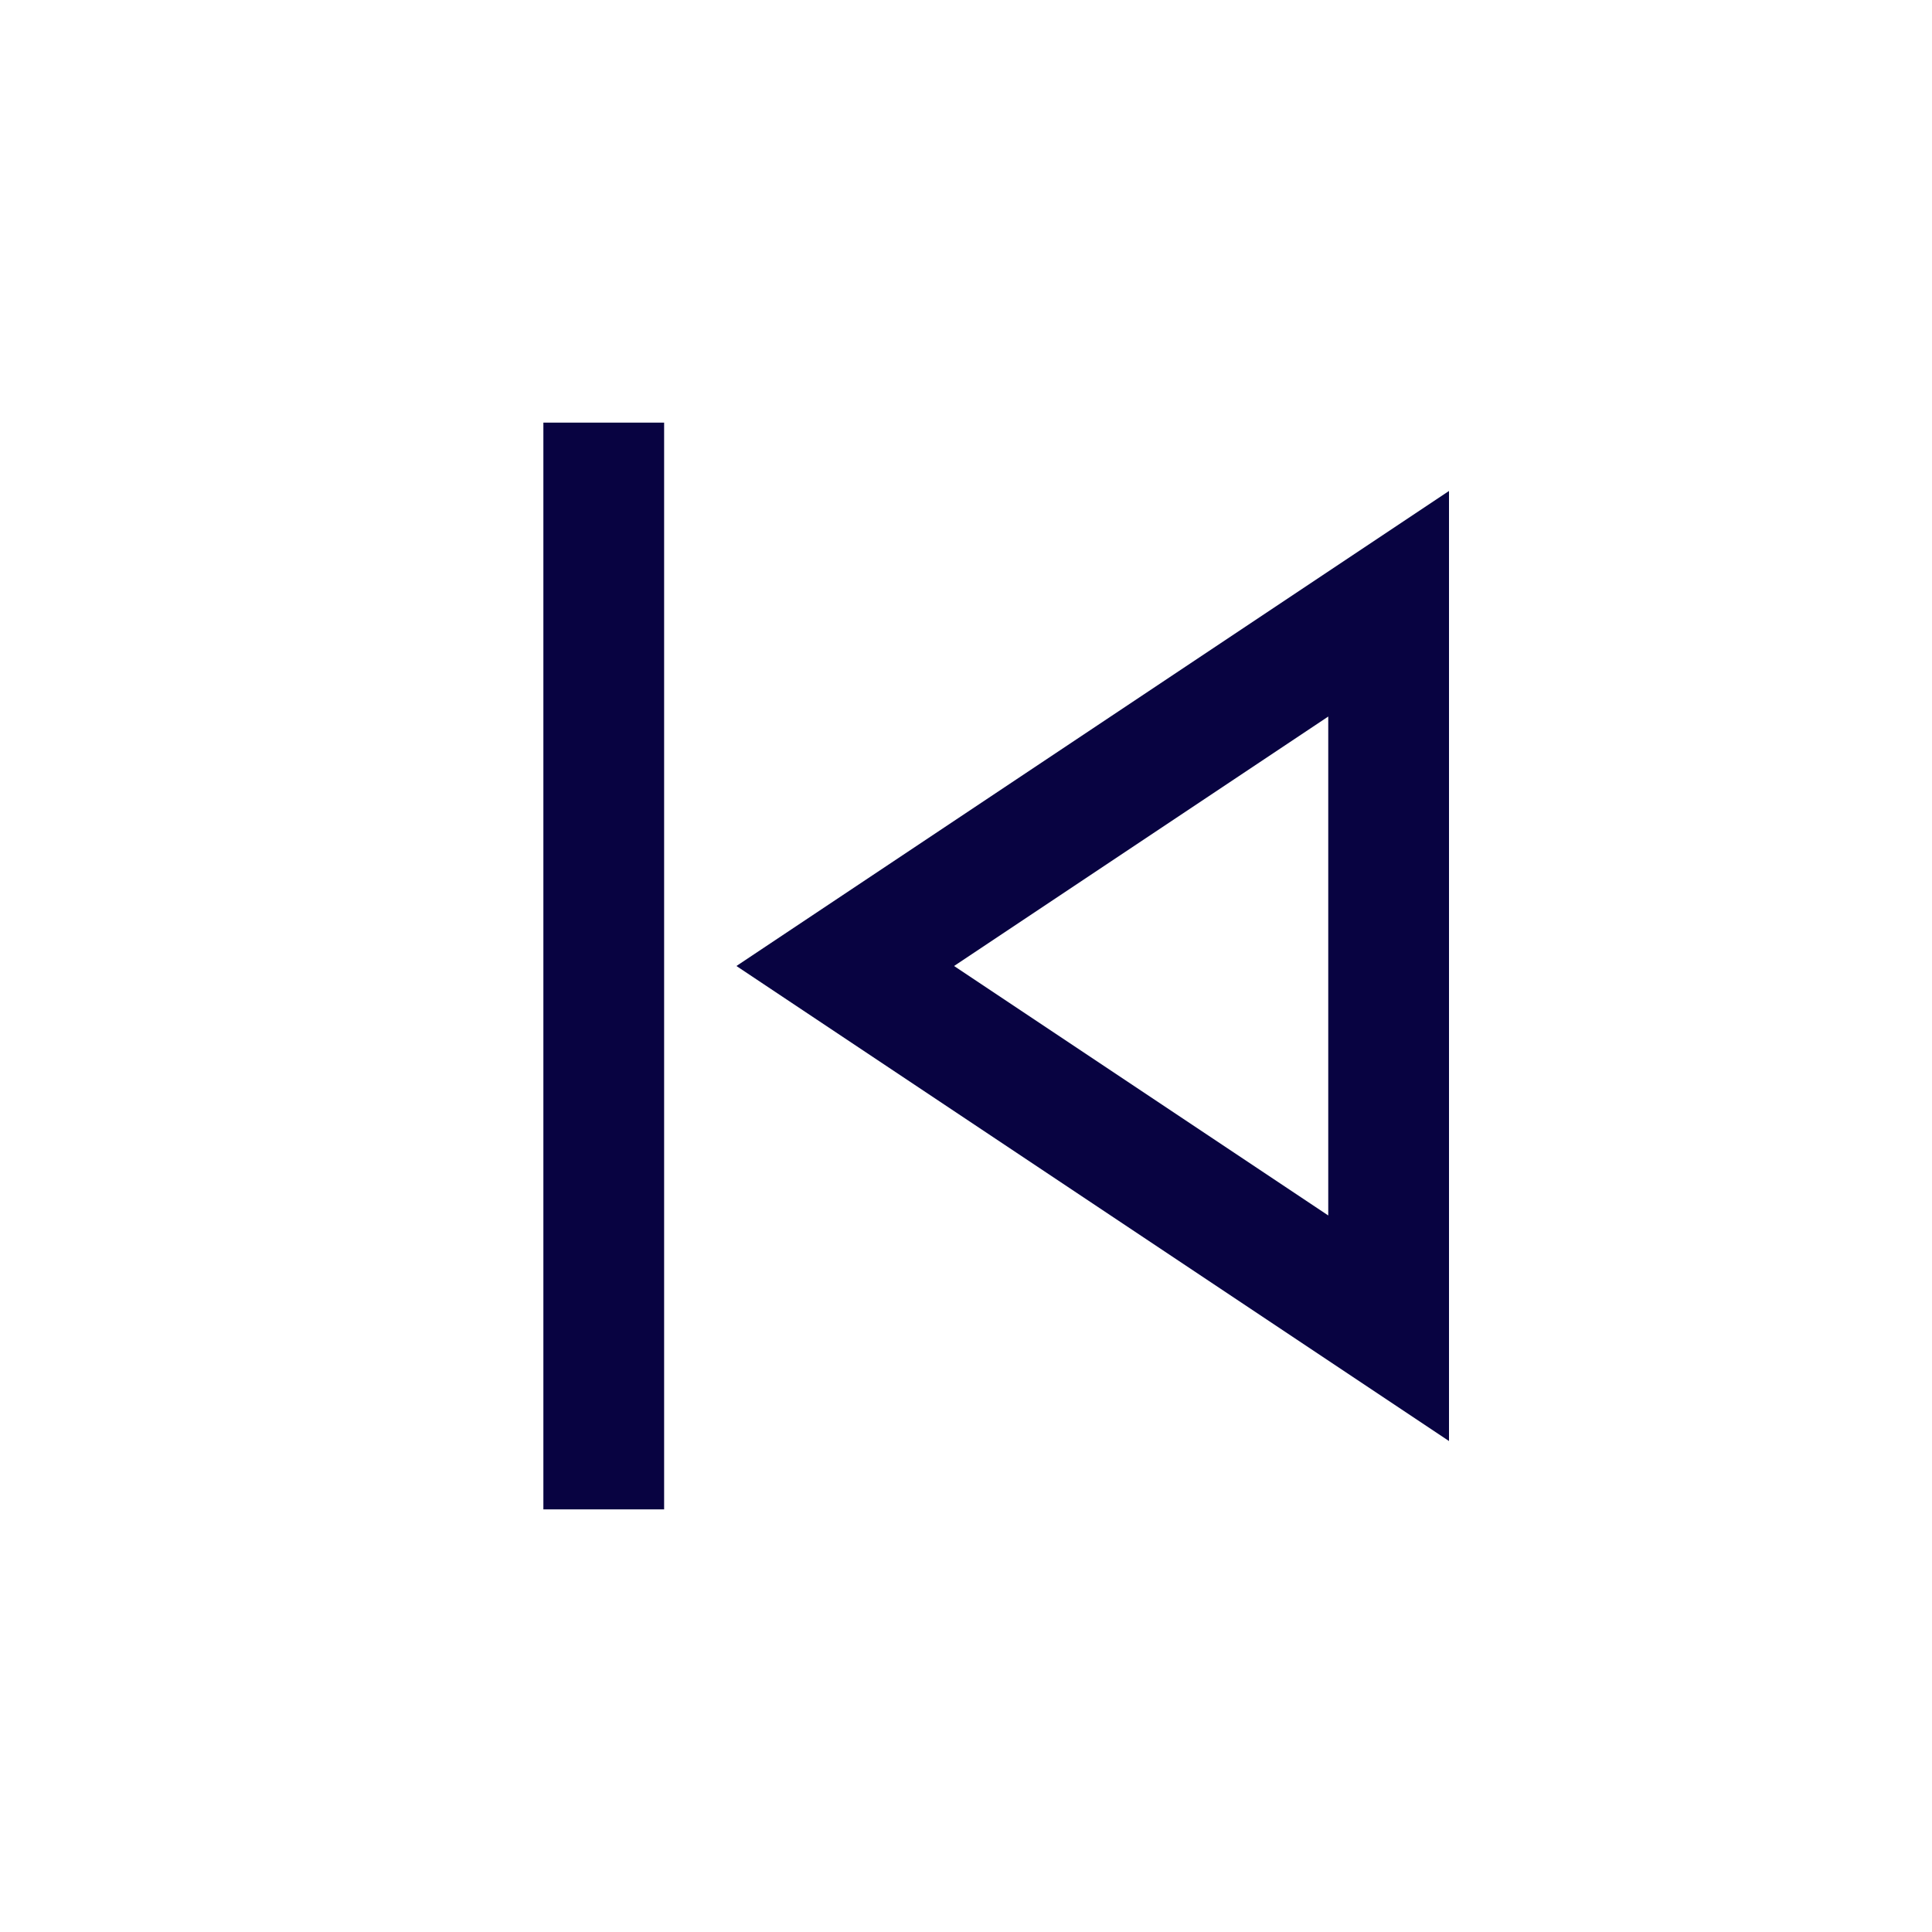
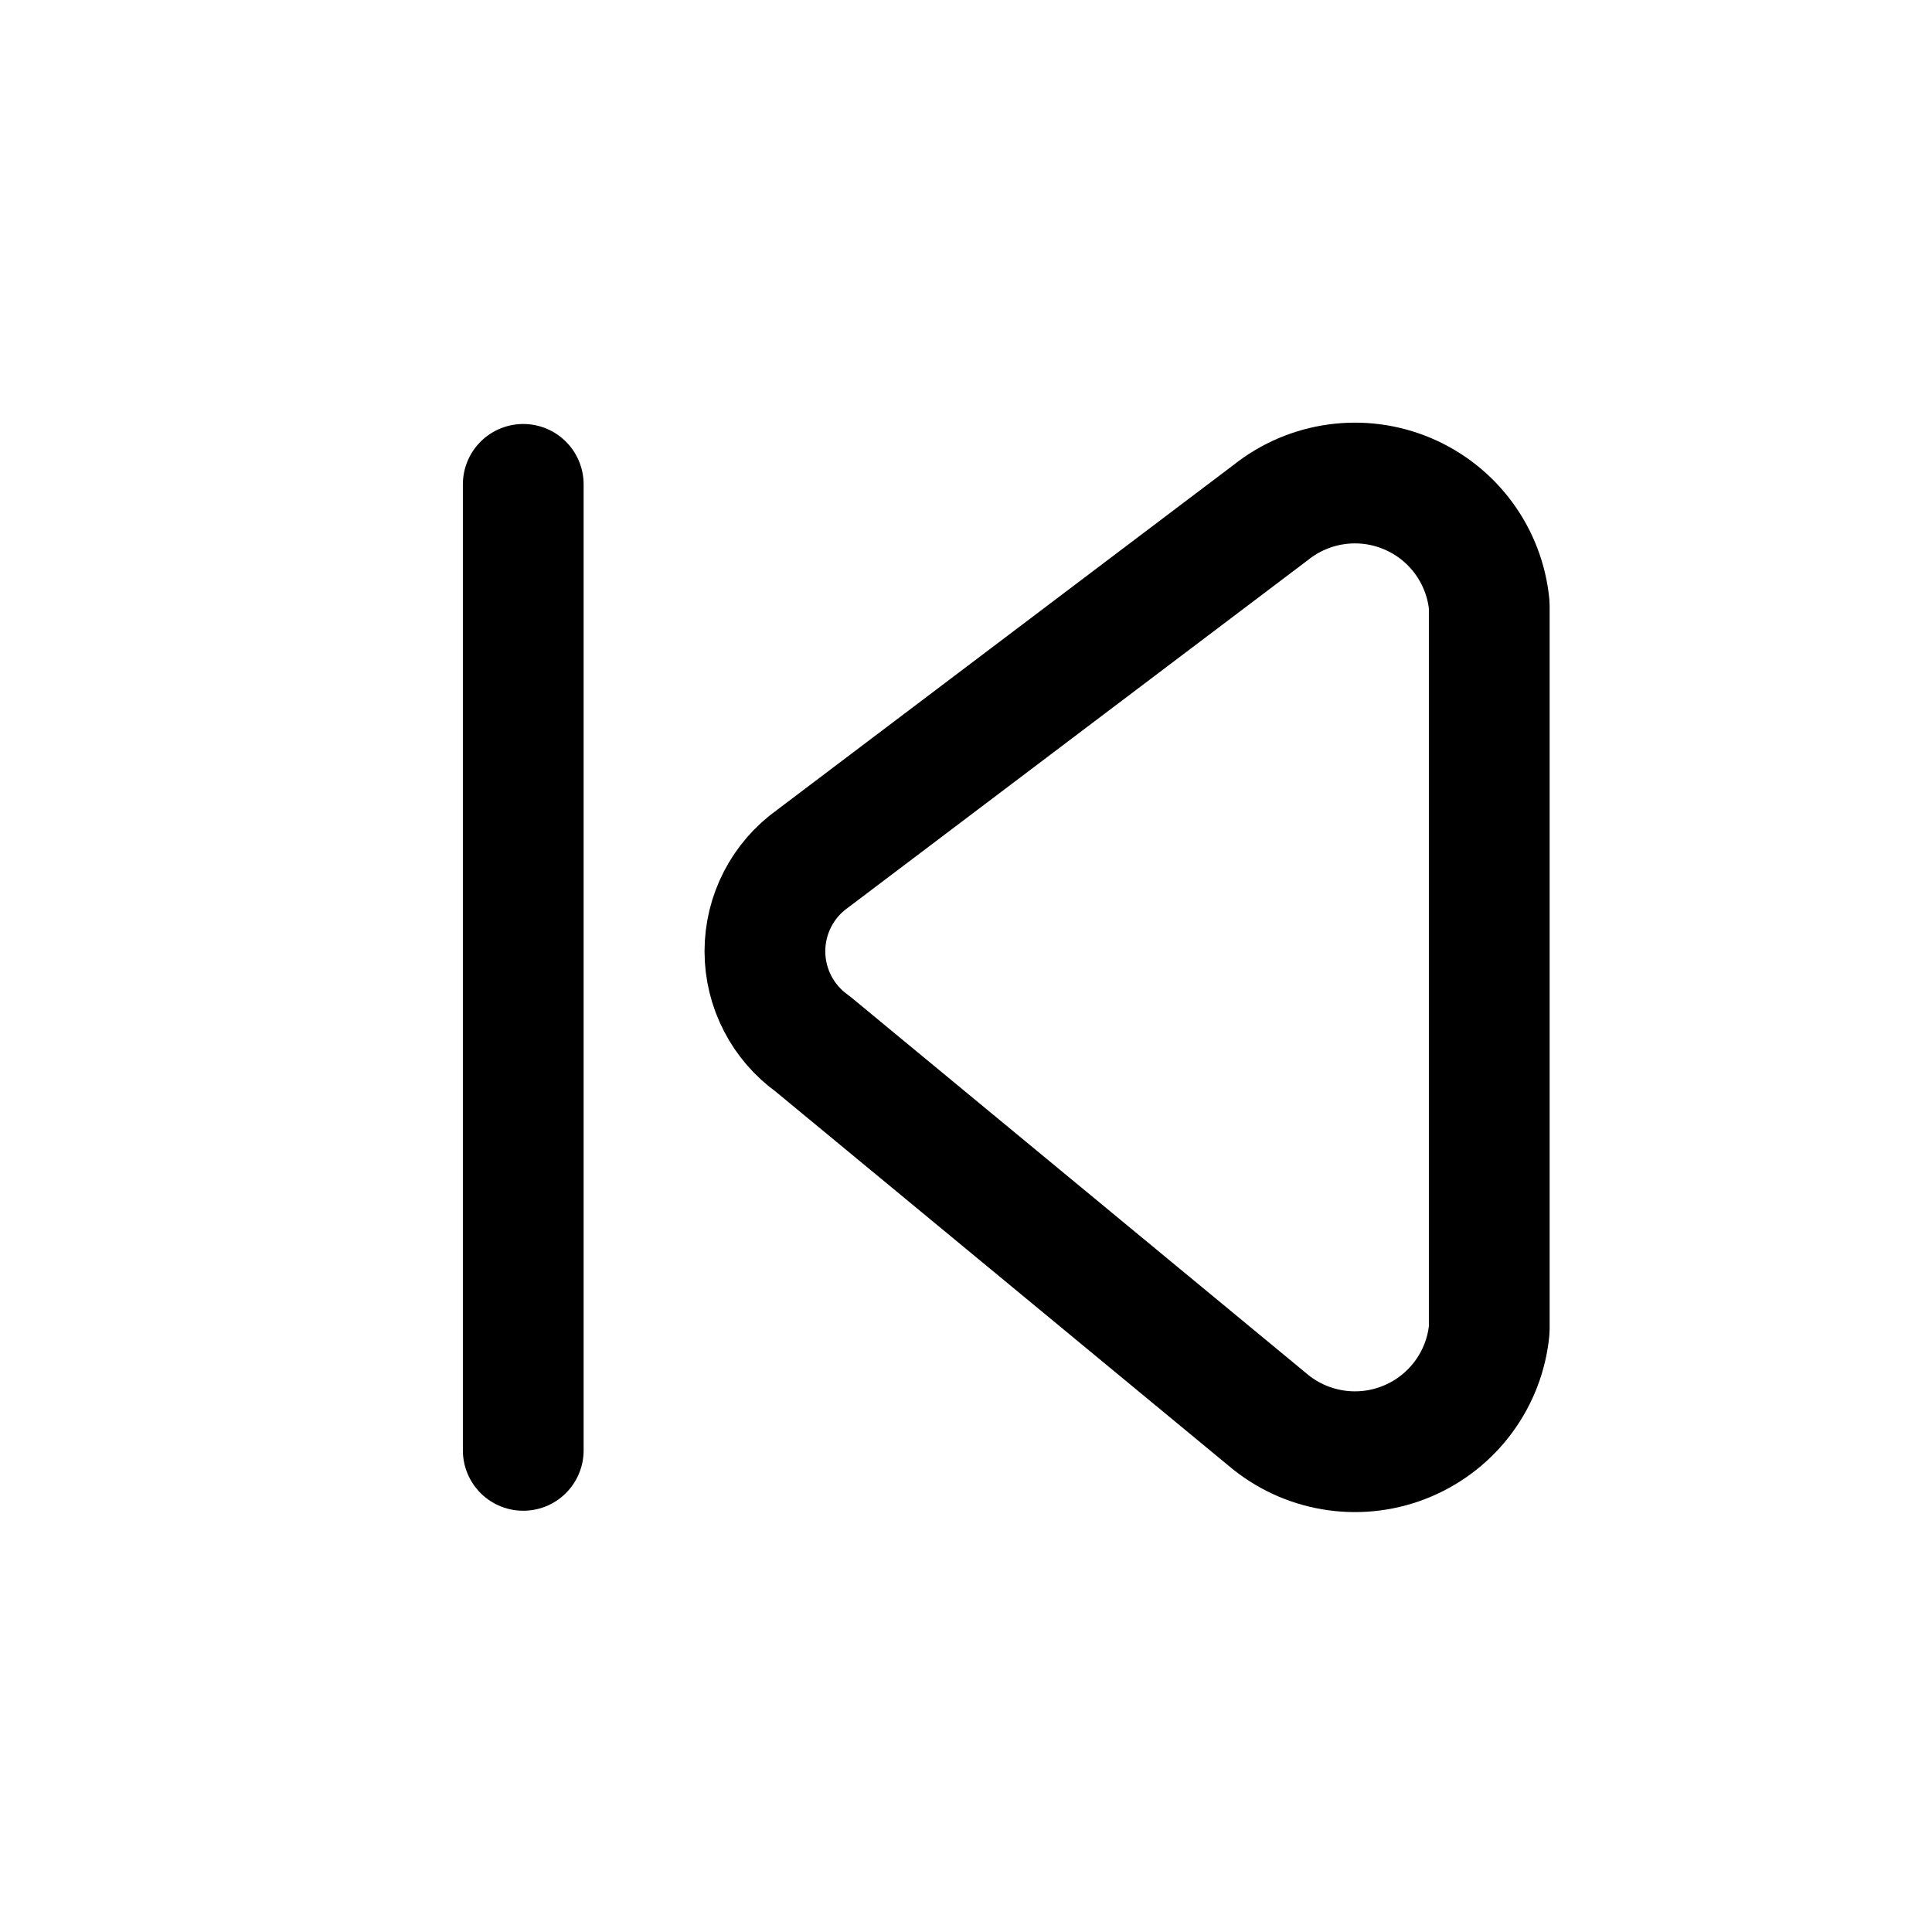
<svg xmlns="http://www.w3.org/2000/svg" width="800px" height="800px" viewBox="0 0 24 24" fill="none">
-   <path fill-rule="evenodd" clip-rule="evenodd" d="M6.75 5.25V18.75H8.25L8.25 5.25H6.75ZM9.148 12L18 17.901L18 6.099L9.148 12ZM16.5 8.901L16.5 15.099L11.852 12L16.5 8.901Z" fill="#080341" />
+   <path fill-rule="evenodd" clip-rule="evenodd" d="M15.785 6.367L10.095 10.667C9.723 10.932 9.502 11.36 9.502 11.817C9.502 12.274 9.723 12.702 10.095 12.967L15.785 17.667C16.266 18.051 16.919 18.141 17.485 17.901C18.052 17.661 18.442 17.13 18.5 16.517V7.517C18.442 6.904 18.052 6.373 17.485 6.133C16.919 5.893 16.266 5.983 15.785 6.367Z" stroke="#000000" stroke-width="1.5" stroke-linecap="round" stroke-linejoin="round" />
+   <path d="M6.5 6.017L6.5 18.017" stroke="#000000" stroke-width="1.5" stroke-linecap="round" />
</svg>
